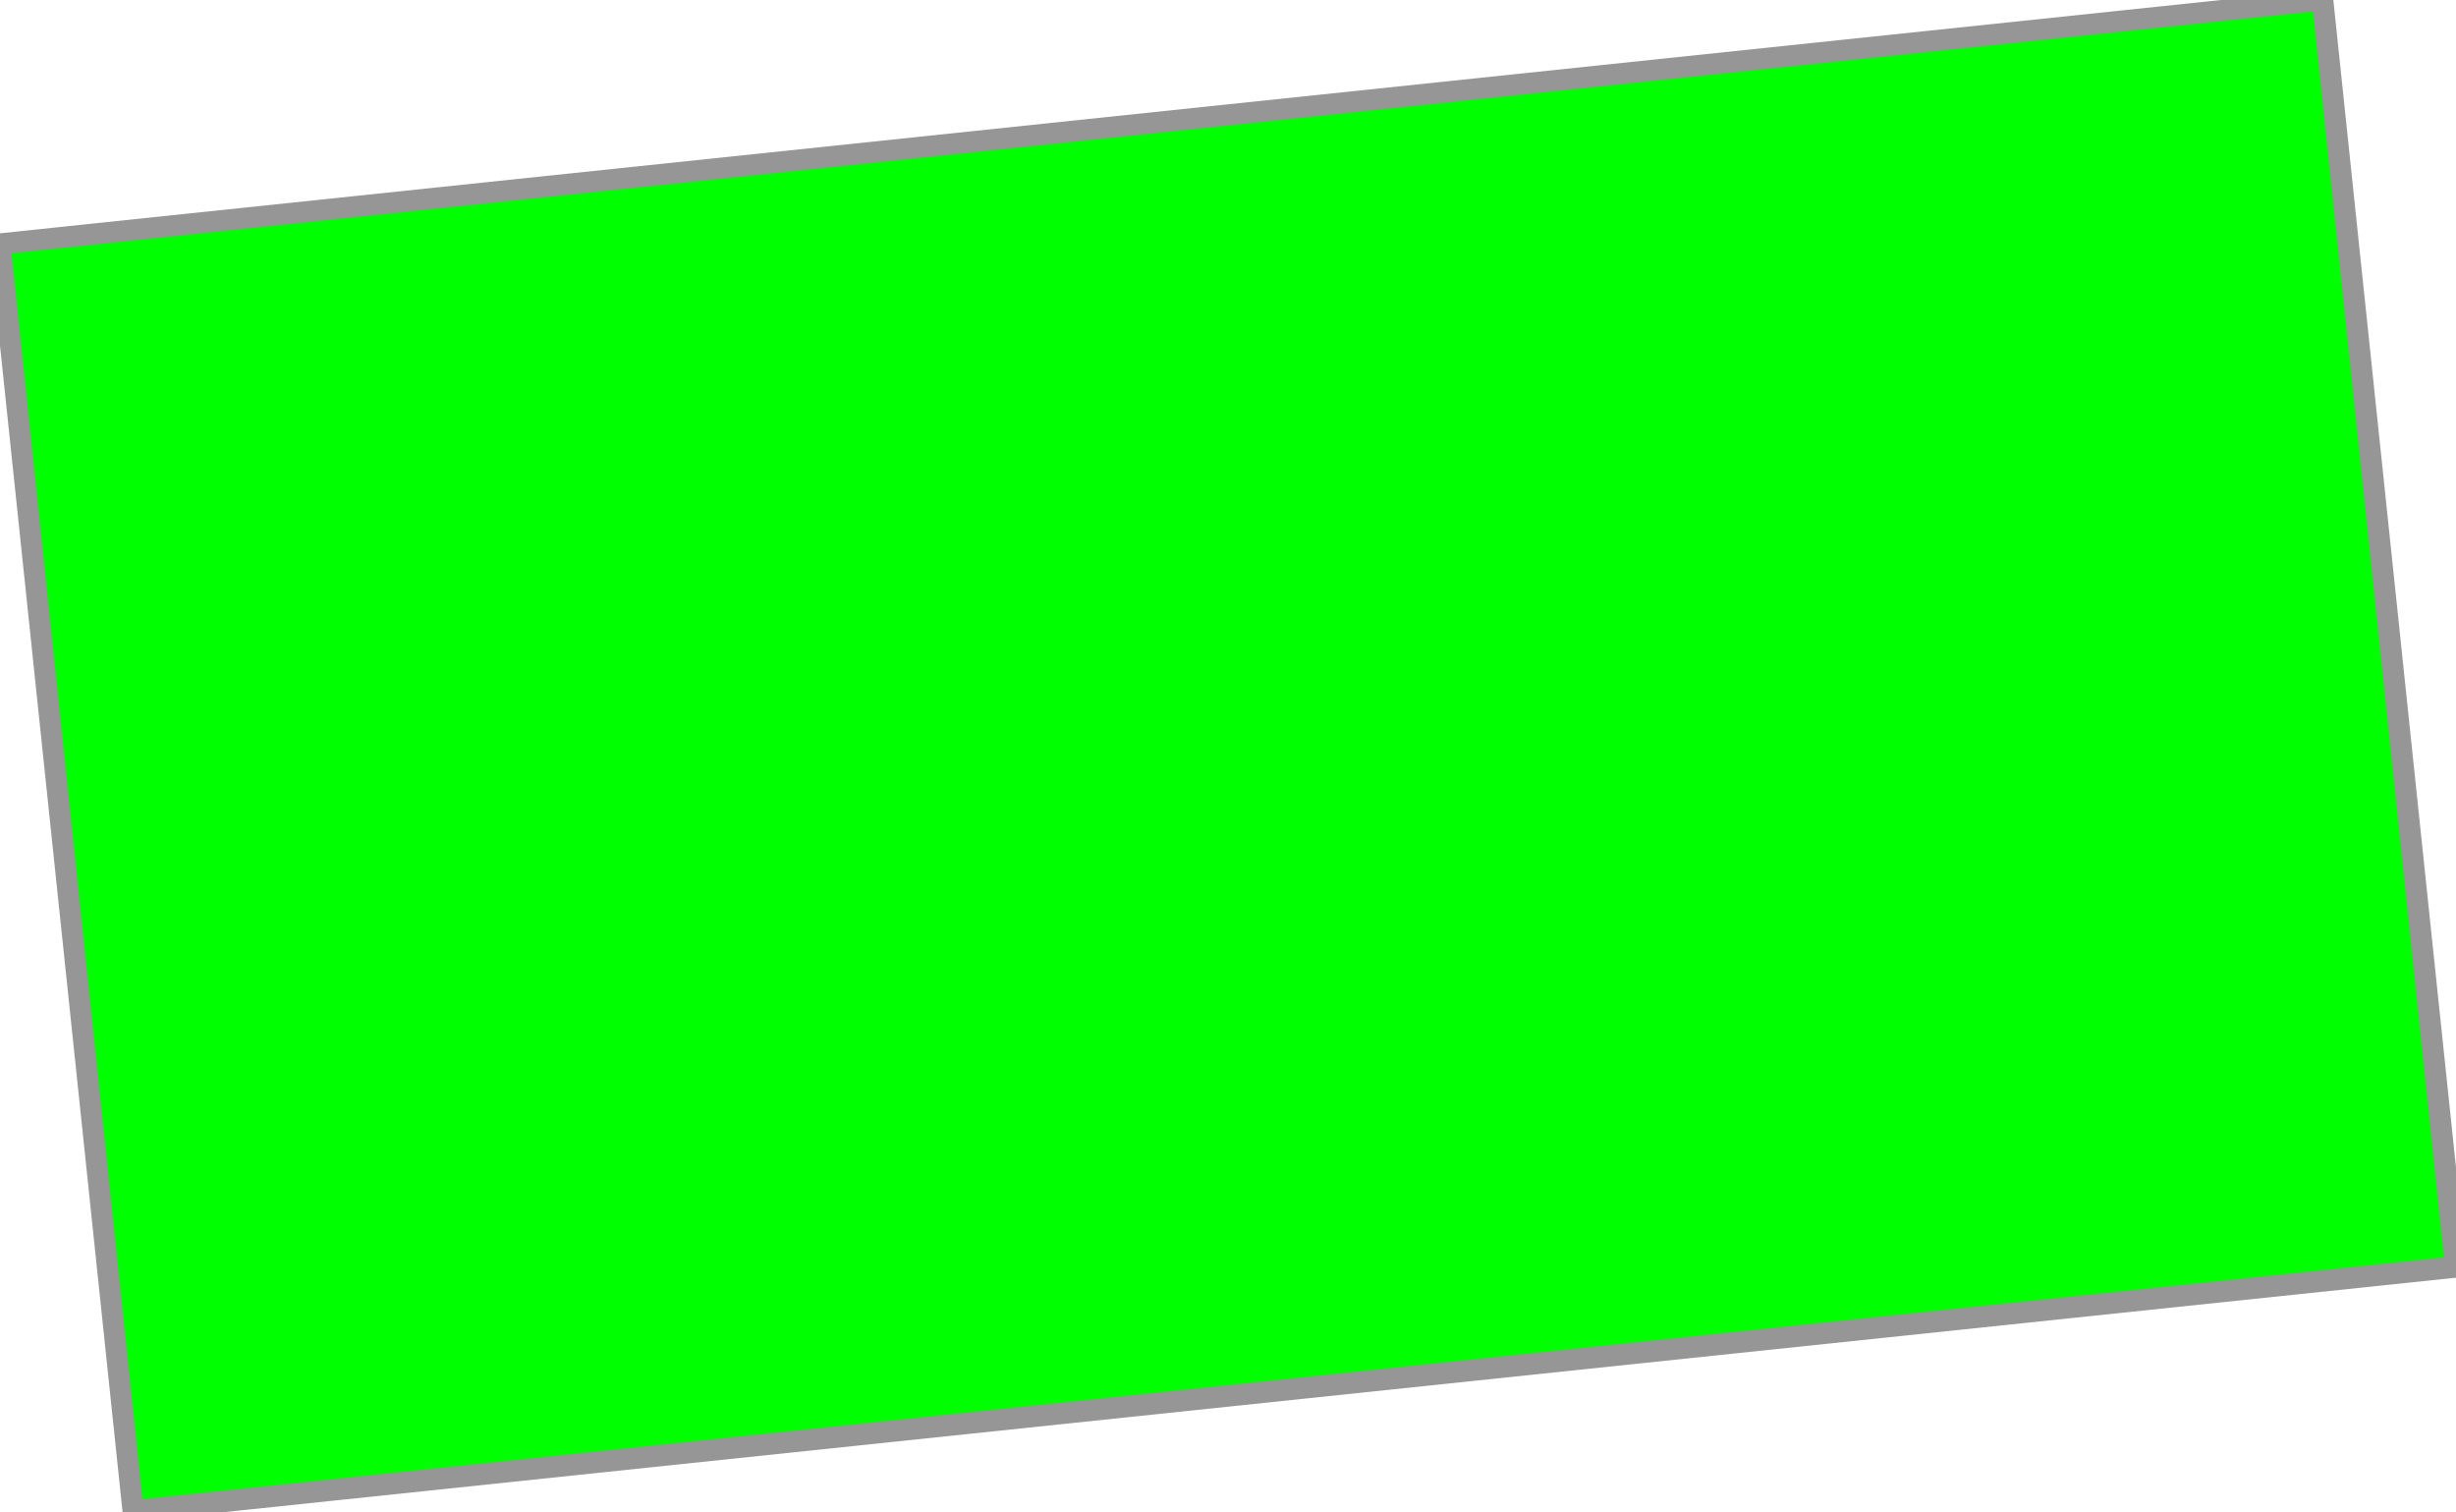
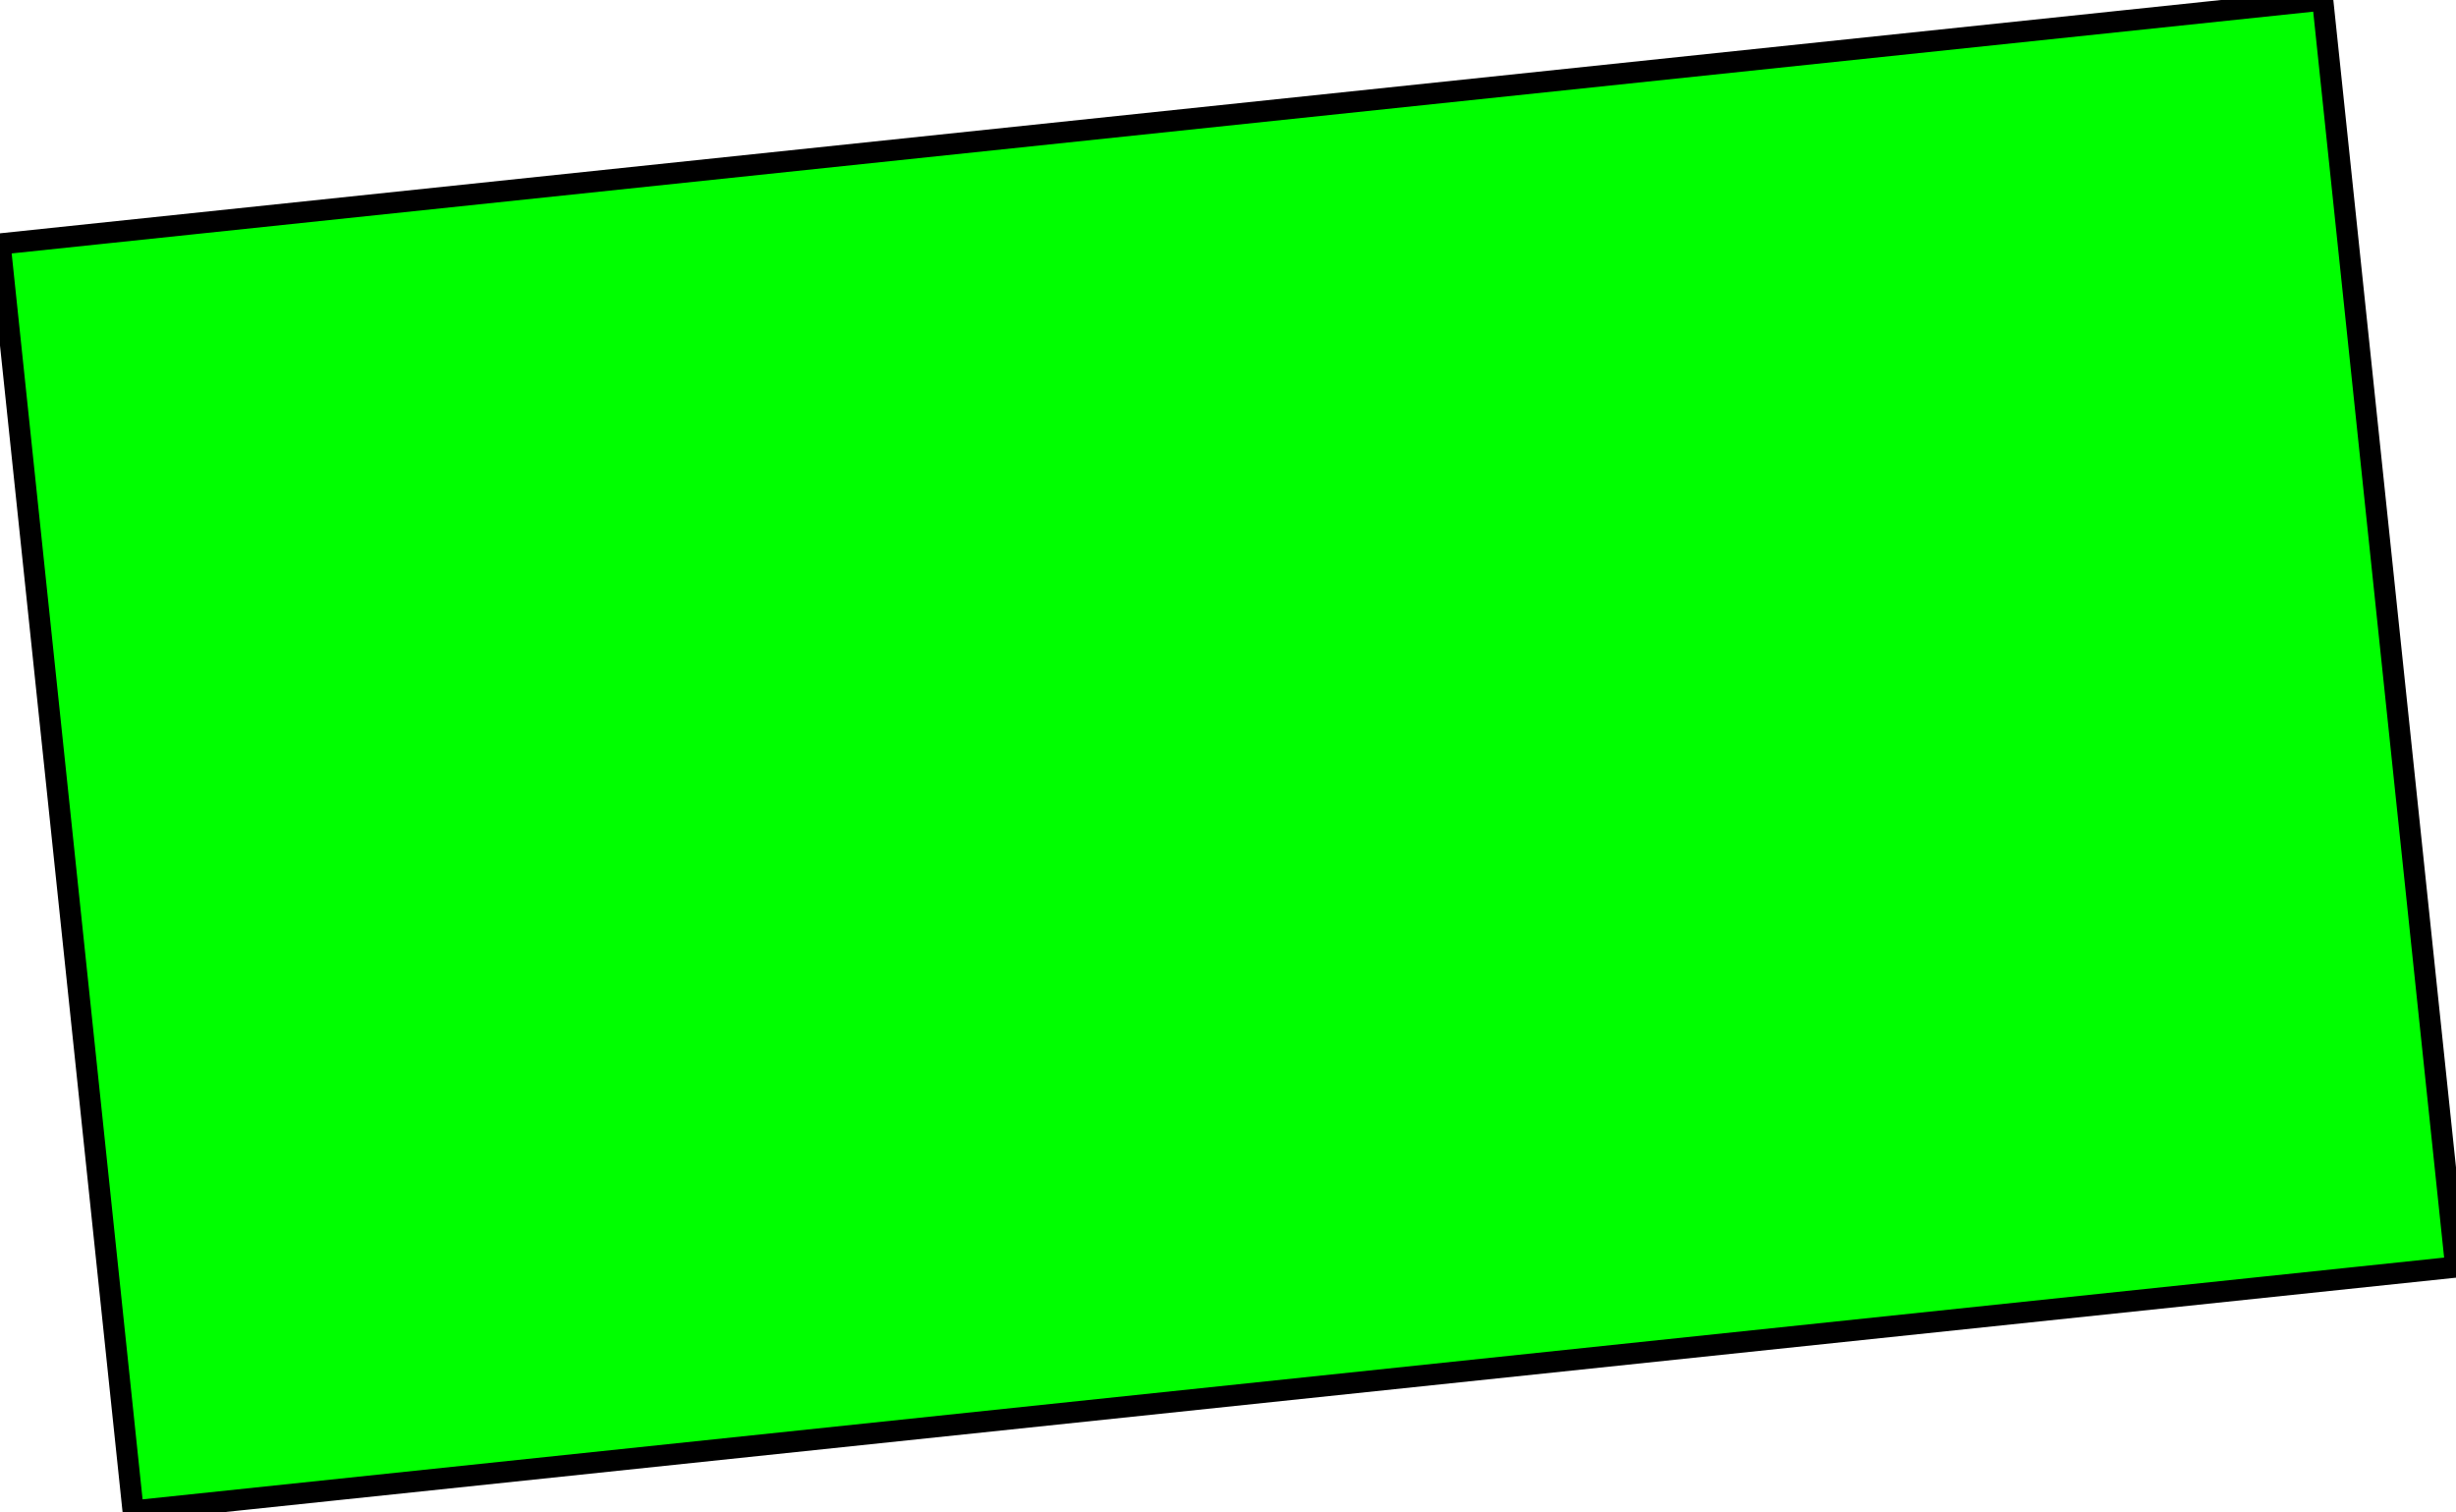
<svg xmlns="http://www.w3.org/2000/svg" viewBox="-5.783 -3.558 11.567 7.117">
-   <g fill="#00FF00" stroke="#969696" stroke-width="0.1">
+   <g fill="rgb(0 255 0 / 1.000)" stroke="rgb(0.376 0.376 0.376 / 1.000)" stroke-width="0.1">
    <path d="M -5.783 -2.409 L -5.156 3.558 L 5.783 2.409 L 5.156 -3.558 Z" />
  </g>
</svg>
